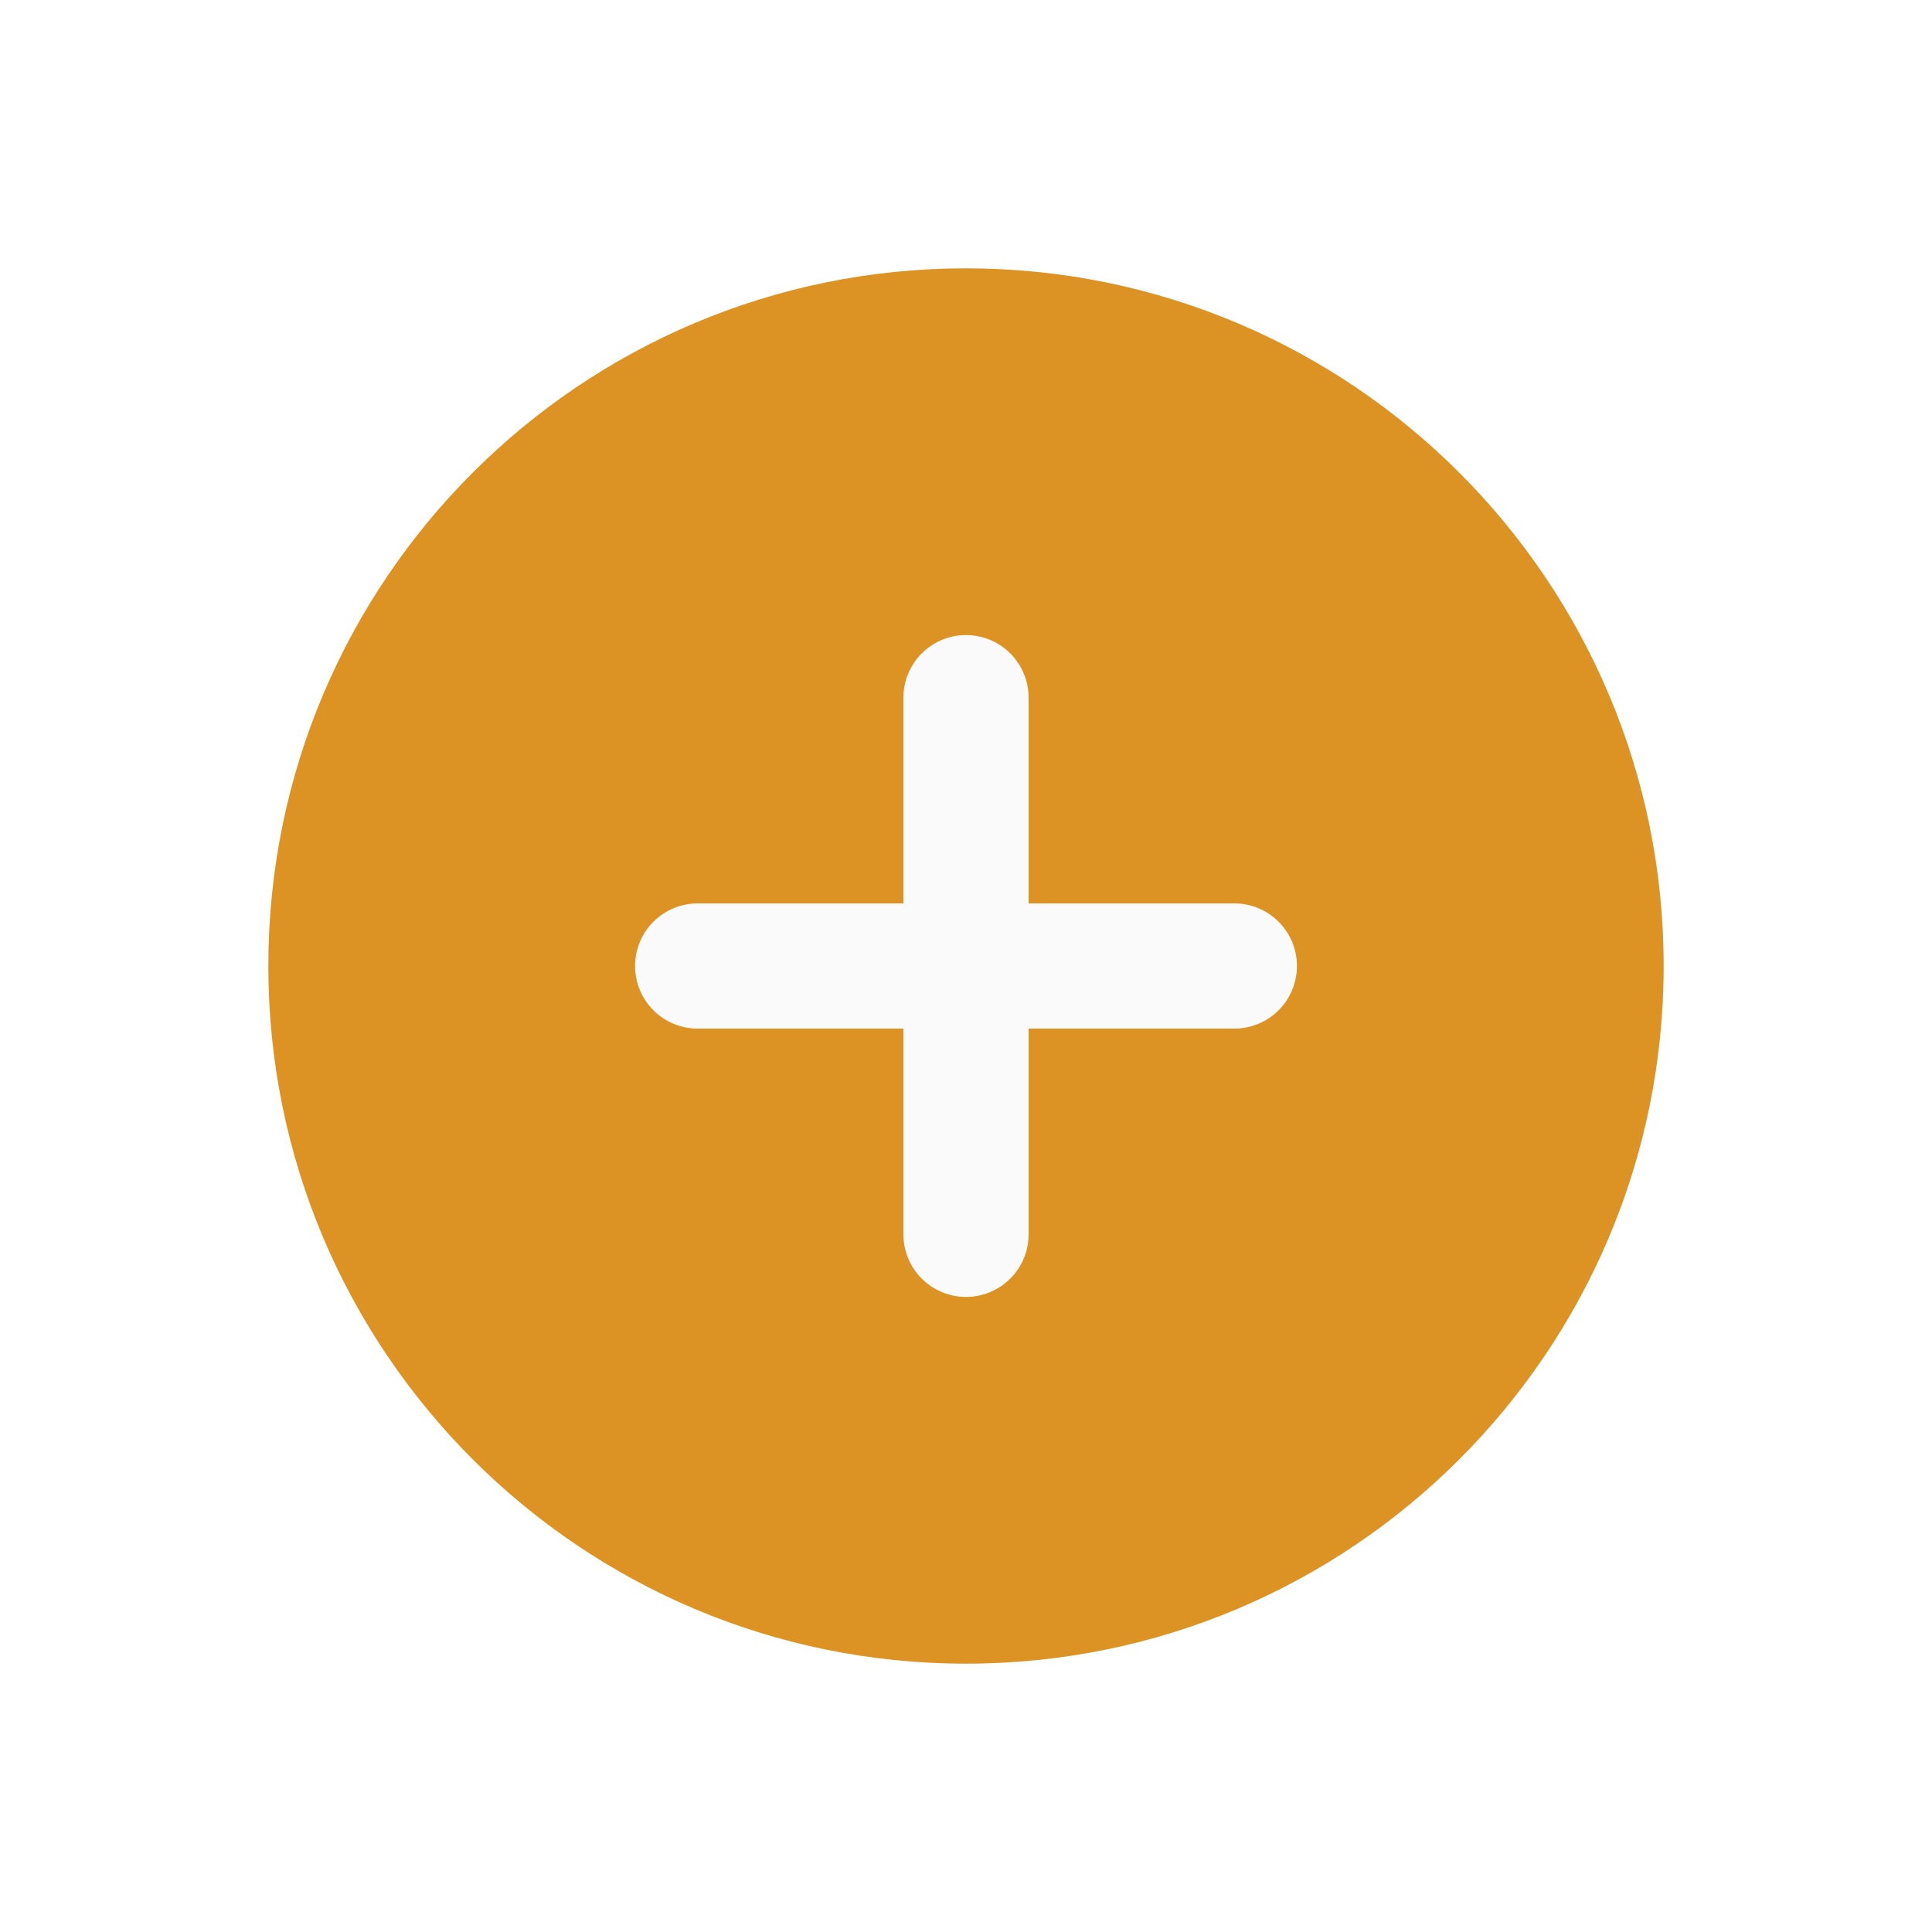
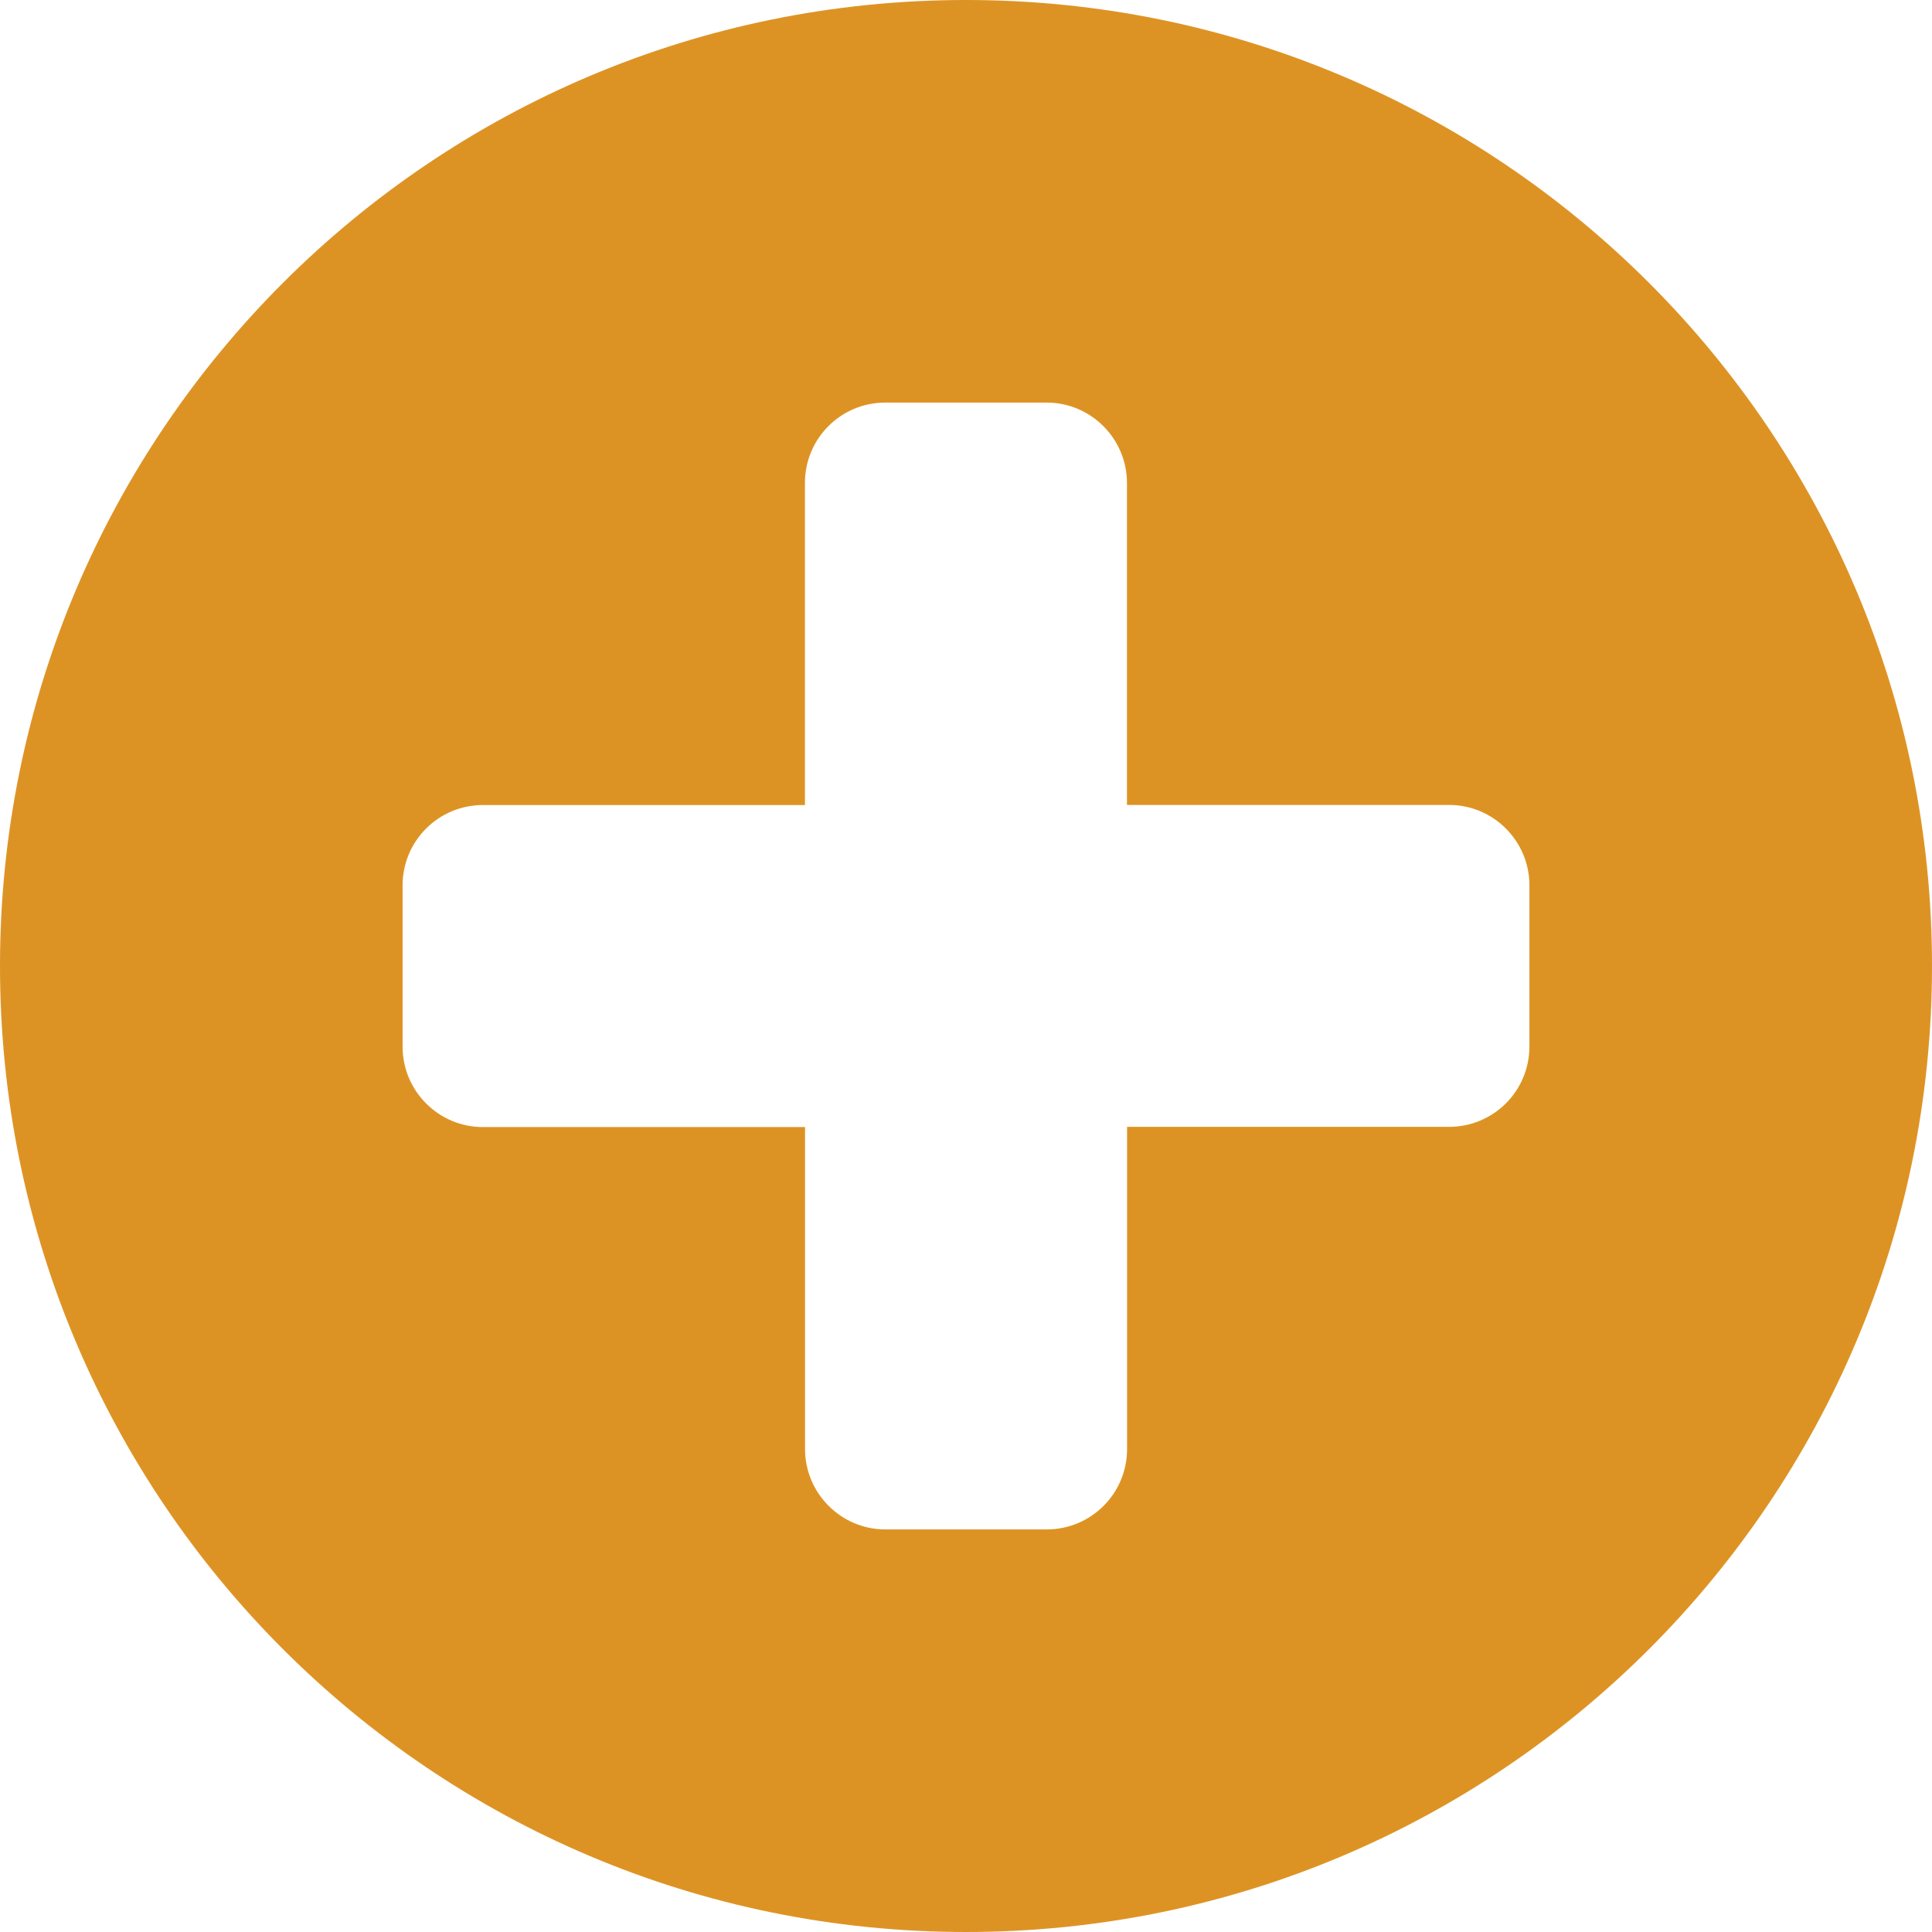
- <svg xmlns="http://www.w3.org/2000/svg" width="36" height="36" viewBox="0 0 36 36" fill="none">
-   <rect x="5" y="5" width="26" height="26" rx="13" fill="#DD9324" />
-   <path d="M18 13V23M13 18H23" stroke="#FAFAFA" stroke-width="2.333" stroke-linecap="round" stroke-linejoin="round" />
+ <svg xmlns="http://www.w3.org/2000/svg" fill="#DD9324" height="28px" width="28px" version="1.1" id="Layer_1" viewBox="0 0 17.92 17.92" enable-background="new 0 0 512 512" xml:space="preserve">
+   <path d="M8.96 0C4.011 0 0 4.011 0 8.96s4.011 8.96 8.96 8.96 8.96 -4.011 8.96 -8.96S13.909 0 8.96 0zm5.226 9.706c0 0.413 -0.333 0.746 -0.746 0.746h-2.986V13.44c0 0.413 -0.333 0.746 -0.746 0.746h-1.495c-0.413 0 -0.746 -0.336 -0.746 -0.746v-2.986H4.48c-0.413 0 -0.746 -0.336 -0.746 -0.746v-1.495c0 -0.413 0.333 -0.746 0.746 -0.746h2.986V4.48c0 -0.413 0.333 -0.746 0.746 -0.746h1.495c0.413 0 0.746 0.336 0.746 0.746v2.986H13.44c0.413 0 0.746 0.336 0.746 0.746v1.495z" />
</svg>
